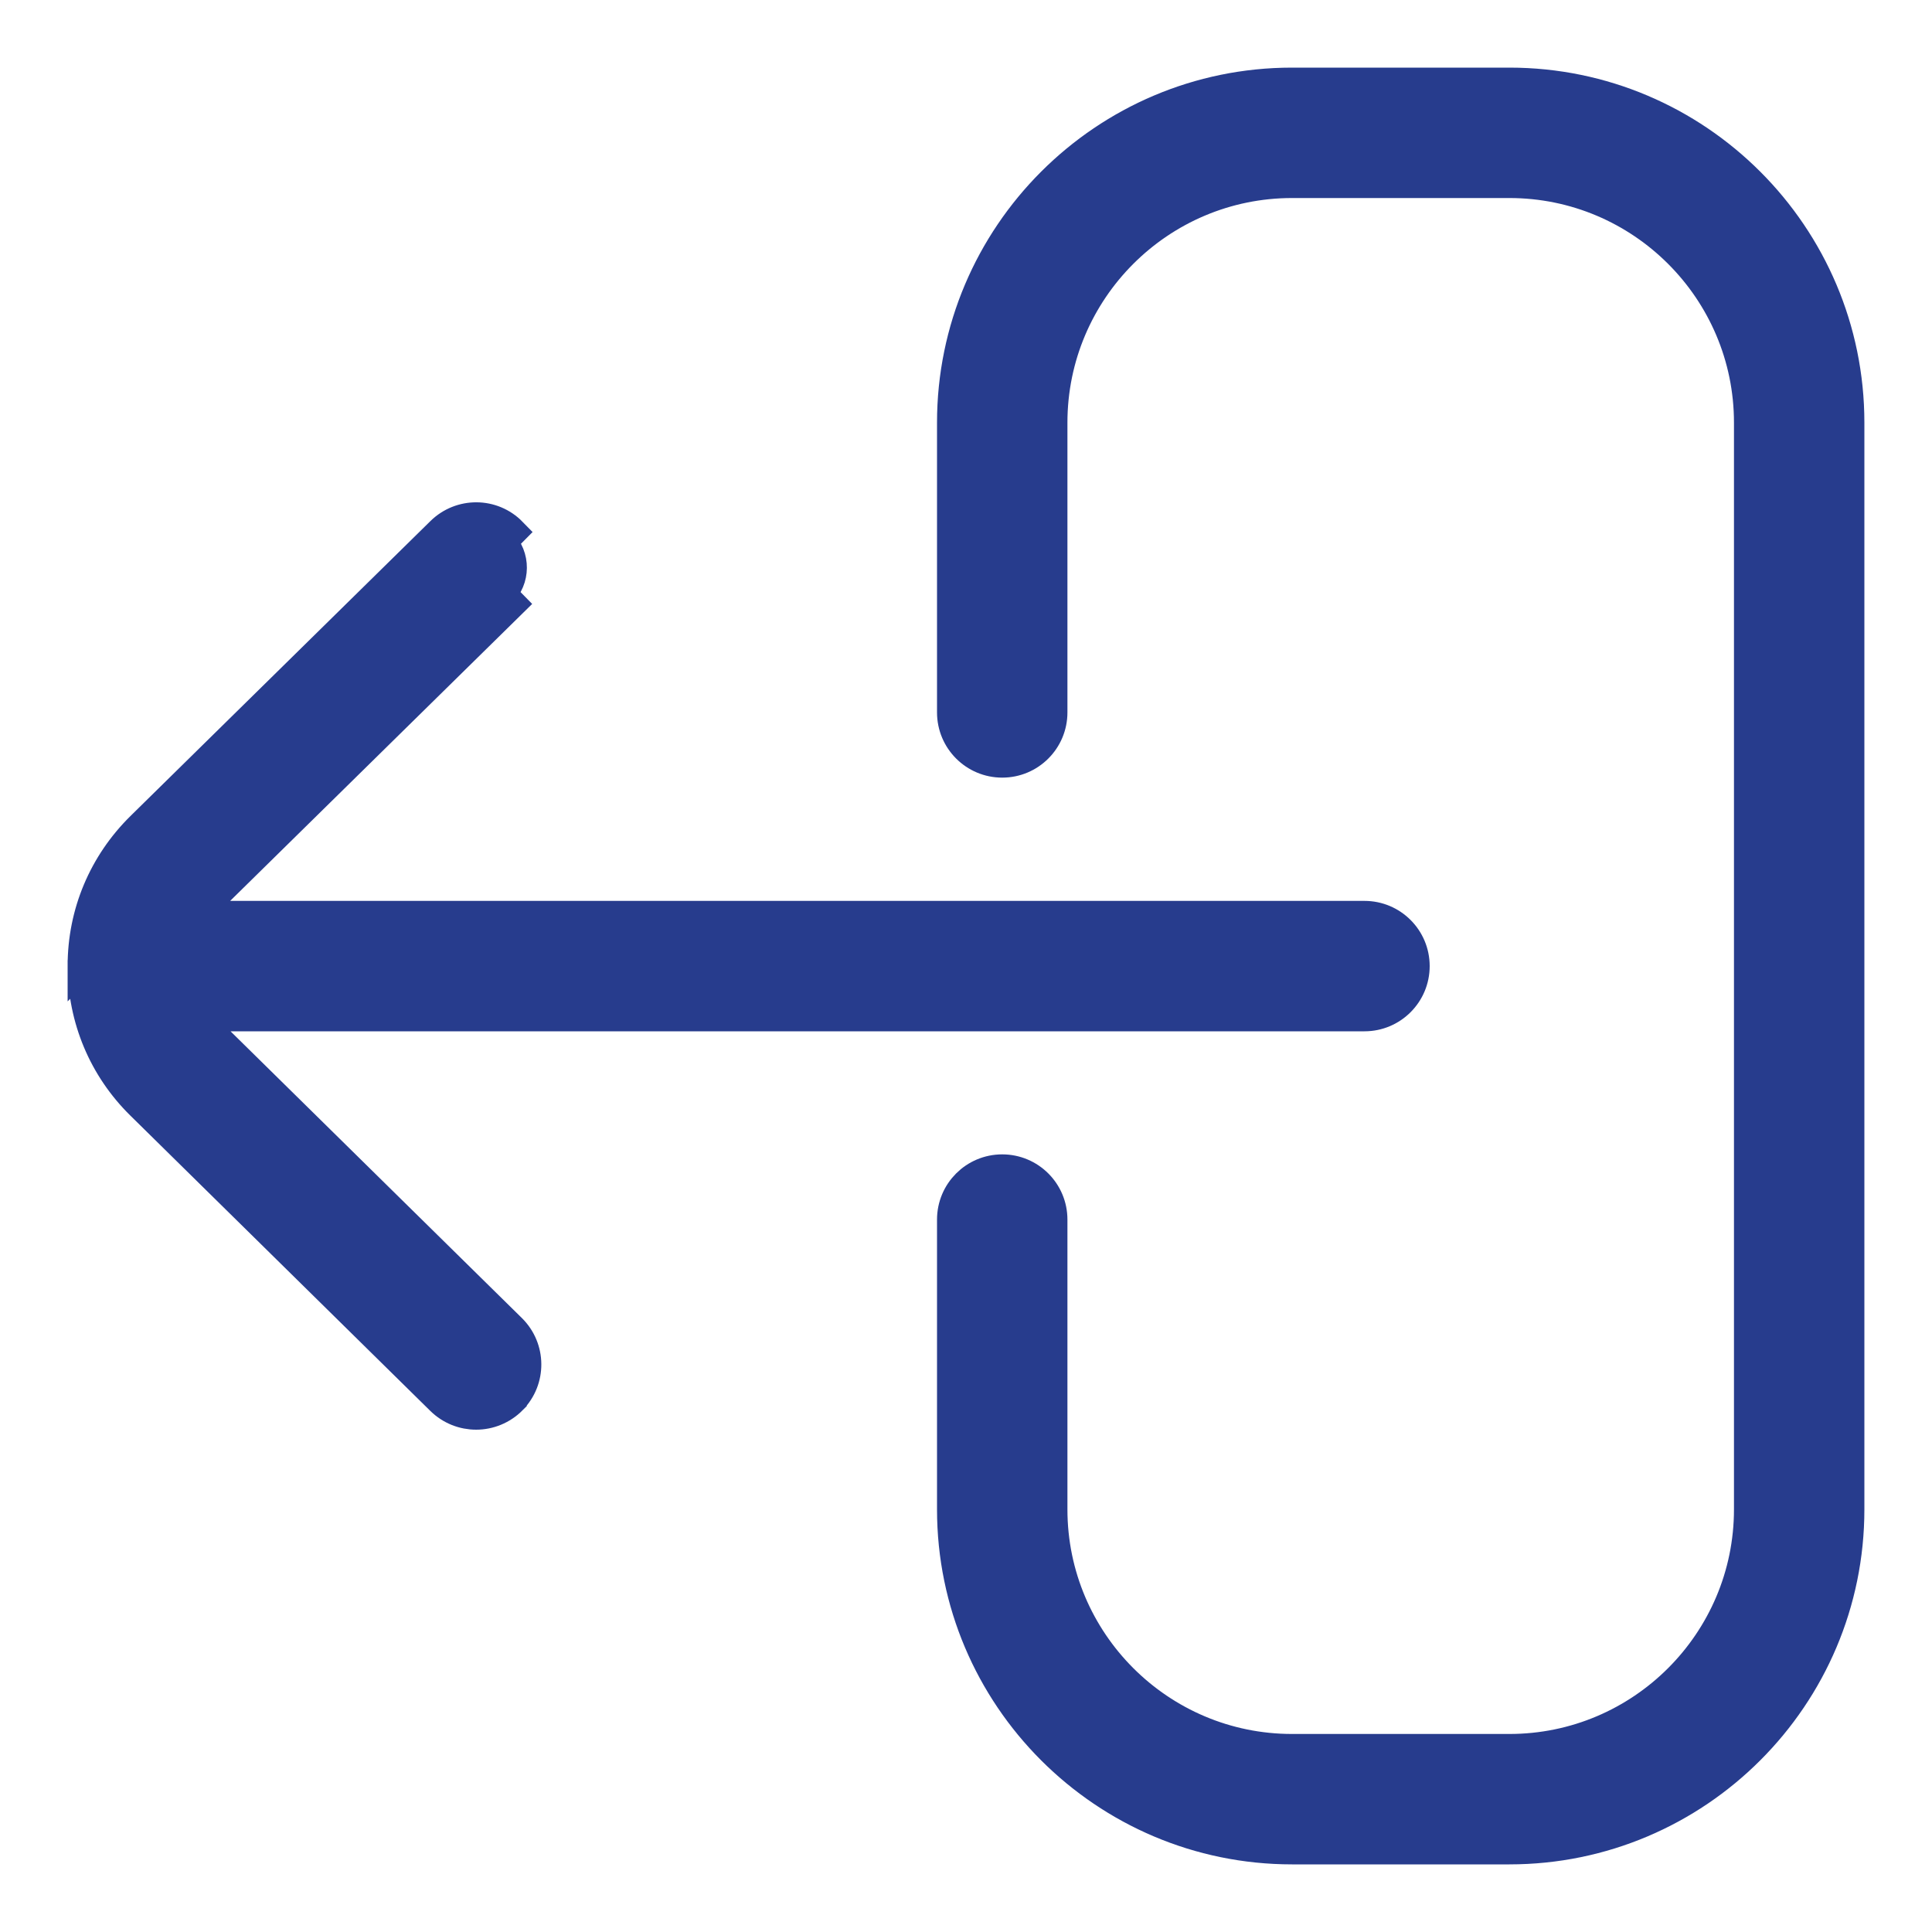
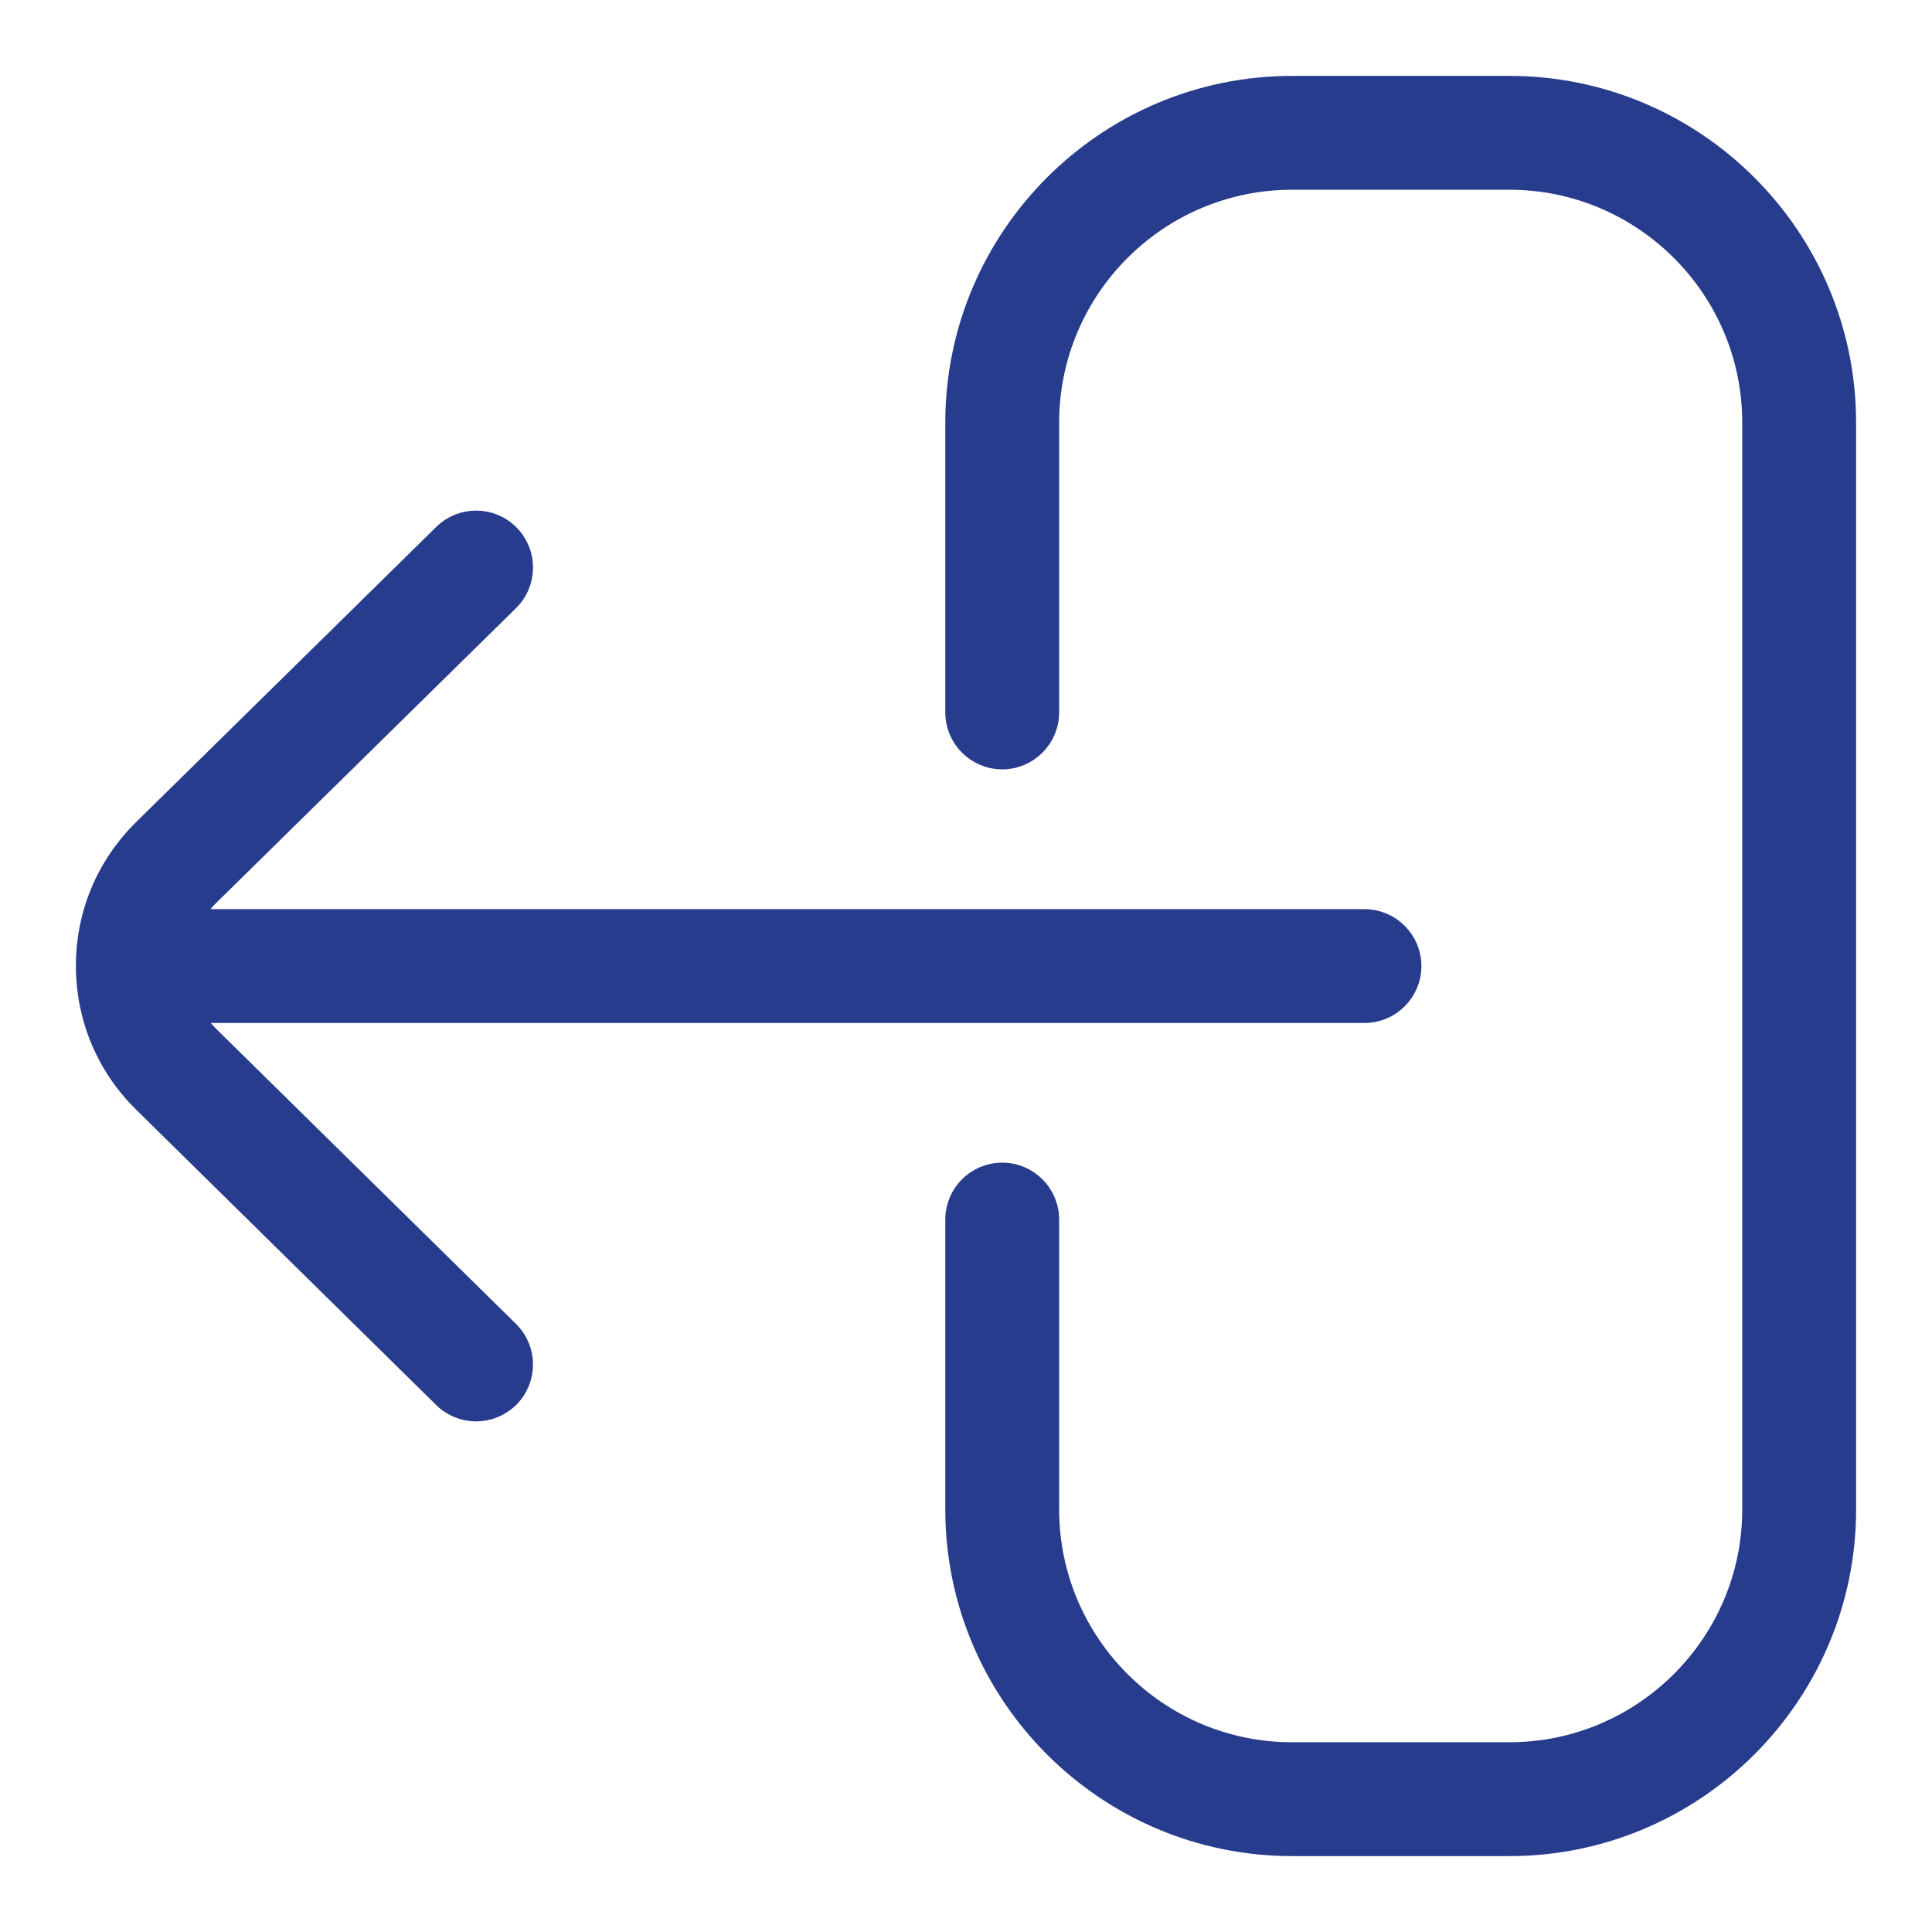
- <svg xmlns="http://www.w3.org/2000/svg" width="20" height="20" viewBox="0 0 20 20" fill="none">
-   <path d="M0.85 10.002V10.003C0.852 10.547 1.066 11.059 1.454 11.441C1.454 11.441 1.454 11.441 1.454 11.441L4.56 14.499C4.663 14.6 4.796 14.65 4.929 14.65C5.065 14.65 5.2 14.597 5.303 14.494L5.303 14.493C5.506 14.287 5.504 13.955 5.297 13.751L5.297 13.751L2.191 10.694C2.191 10.694 2.191 10.694 2.191 10.694C2.139 10.642 2.094 10.586 2.056 10.526H14.125C14.415 10.526 14.65 10.291 14.65 10.001C14.65 9.711 14.415 9.476 14.125 9.476H2.054C2.092 9.414 2.138 9.356 2.191 9.304L2.191 9.304L5.297 6.25L5.297 6.25L5.192 6.143C5.34 5.998 5.342 5.76 5.196 5.612L0.85 10.002ZM0.85 10.002V10.002V10.002V10.002V10.002V10.002V10.002V10.002V10.002V10.002V10.002V10.002V10.002V10.002V10.002V10.002V10.002V10.002V10.002V10.002V10.002V10.002V10.002V10.002V10.002V10.002V10.002V10.002V10.002V10.002V10.002V10.002V10.002V10.002V10.002V10.002V10.002V10.002V10.002V10.002V10.002V10.002V10.002V10.002V10.002V10.002V10.002V10.002V10.001V10.001V10.001V10.001V10.001V10.001V10.001V10.001V10.001V10.001V10.001V10.001V10.001V10.001V10.001V10.001V10.001V10.001V10.001V10.001V10.001V10.001V10.001V10.001V10.001V10.001V10.001V10.001V10.001V10.001V10.001V10.001V10.001V10.001V10.001V10.001V10.001V10.001V10.001V10.001V10.001V10.001V10.001V10.001V10.001V10.001V10.001V10.001V10.001V10.001V10.001V10.001V10.001V10.001V10.001V10.001V10.001V10.001V10V10V10V10V10V10V10V10V10V10V10V10V10V10V10V10V10V10V10V10V10V10V10V10V10V10V10V10V10V10V10V10V10V10V10V10V10V10V10V10V10V10V10V10V10V10V10V10V10V10V10V10V10V10V10V10V9.999V9.999V9.999V9.999V9.999V9.999V9.999V9.999V9.999V9.999V9.999V9.999V9.999V9.999V9.999V9.999V9.999V9.999V9.999V9.999V9.999V9.999V9.999V9.999V9.999V9.999V9.999V9.999V9.999V9.999V9.999V9.999V9.999V9.999V9.999V9.999V9.999V9.999V9.999V9.999V9.999V9.999V9.999V9.999V9.999V9.999V9.999V9.999V9.999V9.999V9.999V9.999V9.999V9.999V9.999V9.999V9.999V9.999V9.999V9.999V9.999V9.999V9.998C0.85 9.451 1.066 8.939 1.455 8.555L1.455 8.555L4.561 5.501C4.767 5.298 5.1 5.299 5.303 5.507L0.85 10.002ZM10.375 12.1C10.665 12.1 10.9 12.335 10.9 12.625V15.625C10.9 16.99 12.01 18.1 13.375 18.1H15.625C16.99 18.1 18.1 16.99 18.1 15.625V4.375C18.1 3.01 16.99 1.9 15.625 1.9H13.375C12.01 1.9 10.9 3.01 10.9 4.375V7.375C10.9 7.665 10.665 7.9 10.375 7.9C10.085 7.9 9.85 7.665 9.85 7.375V4.375C9.85 2.431 11.431 0.85 13.375 0.85H15.625C17.569 0.85 19.15 2.431 19.15 4.375V15.625C19.15 17.569 17.569 19.15 15.625 19.15H13.375C11.431 19.15 9.85 17.569 9.85 15.625V12.625C9.85 12.335 10.085 12.1 10.375 12.1Z" fill="#273C8D" stroke="#273C8D" stroke-width="0.3" />
+ <svg xmlns="http://www.w3.org/2000/svg" width="28" height="28" viewBox="0 0 28 28" fill="none">
+   <path d="M1.25 14.004V14.003V14.003V14.003V14.003V14.003V14.003V14.003V14.003V14.003V14.003V14.003V14.003V14.003V14.003V14.003V14.003V14.003V14.003V14.003V14.003V14.003V14.003V14.003V14.003V14.003V14.003V14.002V14.002V14.002V14.002V14.002V14.002V14.002V14.002V14.002V14.002V14.002V14.002V14.002V14.002V14.002V14.002V14.002V14.002V14.002V14.002V14.002V14.002V14.002V14.002V14.002V14.002V14.002V14.002V14.002V14.002V14.002V14.002V14.002V14.002V14.002V14.002V14.002V14.002V14.002V14.002V14.002V14.002V14.002V14.002V14.002V14.002V14.002V14.002V14.002V14.002V14.002V14.002V14.002V14.002V14.002V14.002V14.002V14.002V14.002V14.002V14.002V14.002V14.002V14.002V14.002V14.002V14.002V14.002V14.001V14.001V14.001V14.001V14.001V14.001V14.001V14.001V14.001V14.001V14.001V14.001V14.001V14.001V14.001V14.001V14.001V14.001V14.001V14.001V14.001V14.001V14.001V14.001V14.001V14.001V14.001V14.001V14.001V14.001V14.001V14.001V14.001V14.001V14.001V14.001V14.001V14.001V14.001V14.001V14.001V14.001V14.001V14.001V14.001V14.001V14.001V14.001V14.001V14.001V14.001V14.001V14.001V14.001V14.001V14.001V14V14V14V14V14V14V14V14V14V14V14V14V14V14V14V14V14V14V14V14V14V14V14V14V14V14V14V14V14V14V14V14V14V14V14V14V14V14V14V14V14V14V14V14V14V14V14V14V14V14V14V14V13.999V13.999V13.999V13.999V13.999V13.999V13.999V13.999V13.999V13.999V13.999V13.999V13.999V13.999V13.999V13.999V13.999V13.999V13.999V13.999V13.999V13.999V13.999V13.999V13.999V13.999V13.999V13.999V13.999V13.999V13.999V13.999V13.999V13.999V13.999V13.999V13.999V13.999V13.999V13.999V13.999V13.999V13.999V13.999V13.999V13.999V13.999V13.999V13.999V13.999V13.999V13.999V13.999V13.999V13.999V13.999V13.999V13.999V13.999V13.998V13.998V13.998V13.998V13.998V13.998V13.998V13.998V13.998V13.998V13.998V13.998V13.998V13.998V13.998V13.998V13.998V13.998V13.998V13.998V13.998V13.998V13.998V13.998V13.998V13.998V13.998V13.998V13.998V13.998V13.998V13.998V13.998V13.998V13.998V13.998V13.998V13.998V13.998V13.998V13.998V13.998V13.998V13.998V13.998C1.25 13.248 1.545 12.546 2.079 12.02L2.079 12.02L6.427 7.744C6.692 7.483 7.12 7.485 7.381 7.752C7.643 8.018 7.639 8.446 7.373 8.707L3.025 12.982L3.025 12.982C2.922 13.084 2.838 13.2 2.772 13.326H19.775C20.147 13.326 20.45 13.628 20.45 14.001C20.45 14.374 20.147 14.676 19.775 14.676H2.774C2.84 14.799 2.923 14.913 3.024 15.014C3.024 15.014 3.024 15.014 3.024 15.014L7.373 19.294L7.373 19.294C7.639 19.556 7.642 19.984 7.381 20.249L7.381 20.249C7.249 20.382 7.075 20.45 6.901 20.45C6.73 20.45 6.558 20.385 6.427 20.256C6.427 20.255 6.427 20.255 6.426 20.255L2.078 15.975C2.078 15.975 2.078 15.975 2.078 15.975C1.545 15.451 1.252 14.75 1.25 14.004ZM14.525 17C14.897 17 15.2 17.302 15.2 17.675V21.875C15.2 23.819 16.781 25.4 18.725 25.4H21.875C23.818 25.4 25.4 23.819 25.4 21.875V6.125C25.4 4.181 23.818 2.6 21.875 2.6H18.725C16.781 2.6 15.2 4.181 15.2 6.125V10.325C15.2 10.697 14.897 11 14.525 11C14.152 11 13.85 10.697 13.85 10.325V6.125C13.85 3.437 16.037 1.25 18.725 1.25H21.875C24.562 1.25 26.75 3.437 26.75 6.125V21.875C26.75 24.563 24.562 26.75 21.875 26.75H18.725C16.037 26.75 13.85 24.563 13.85 21.875V17.675C13.85 17.302 14.152 17 14.525 17Z" fill="#273C8D" stroke="#273C8D" stroke-width="0.3" />
</svg>
